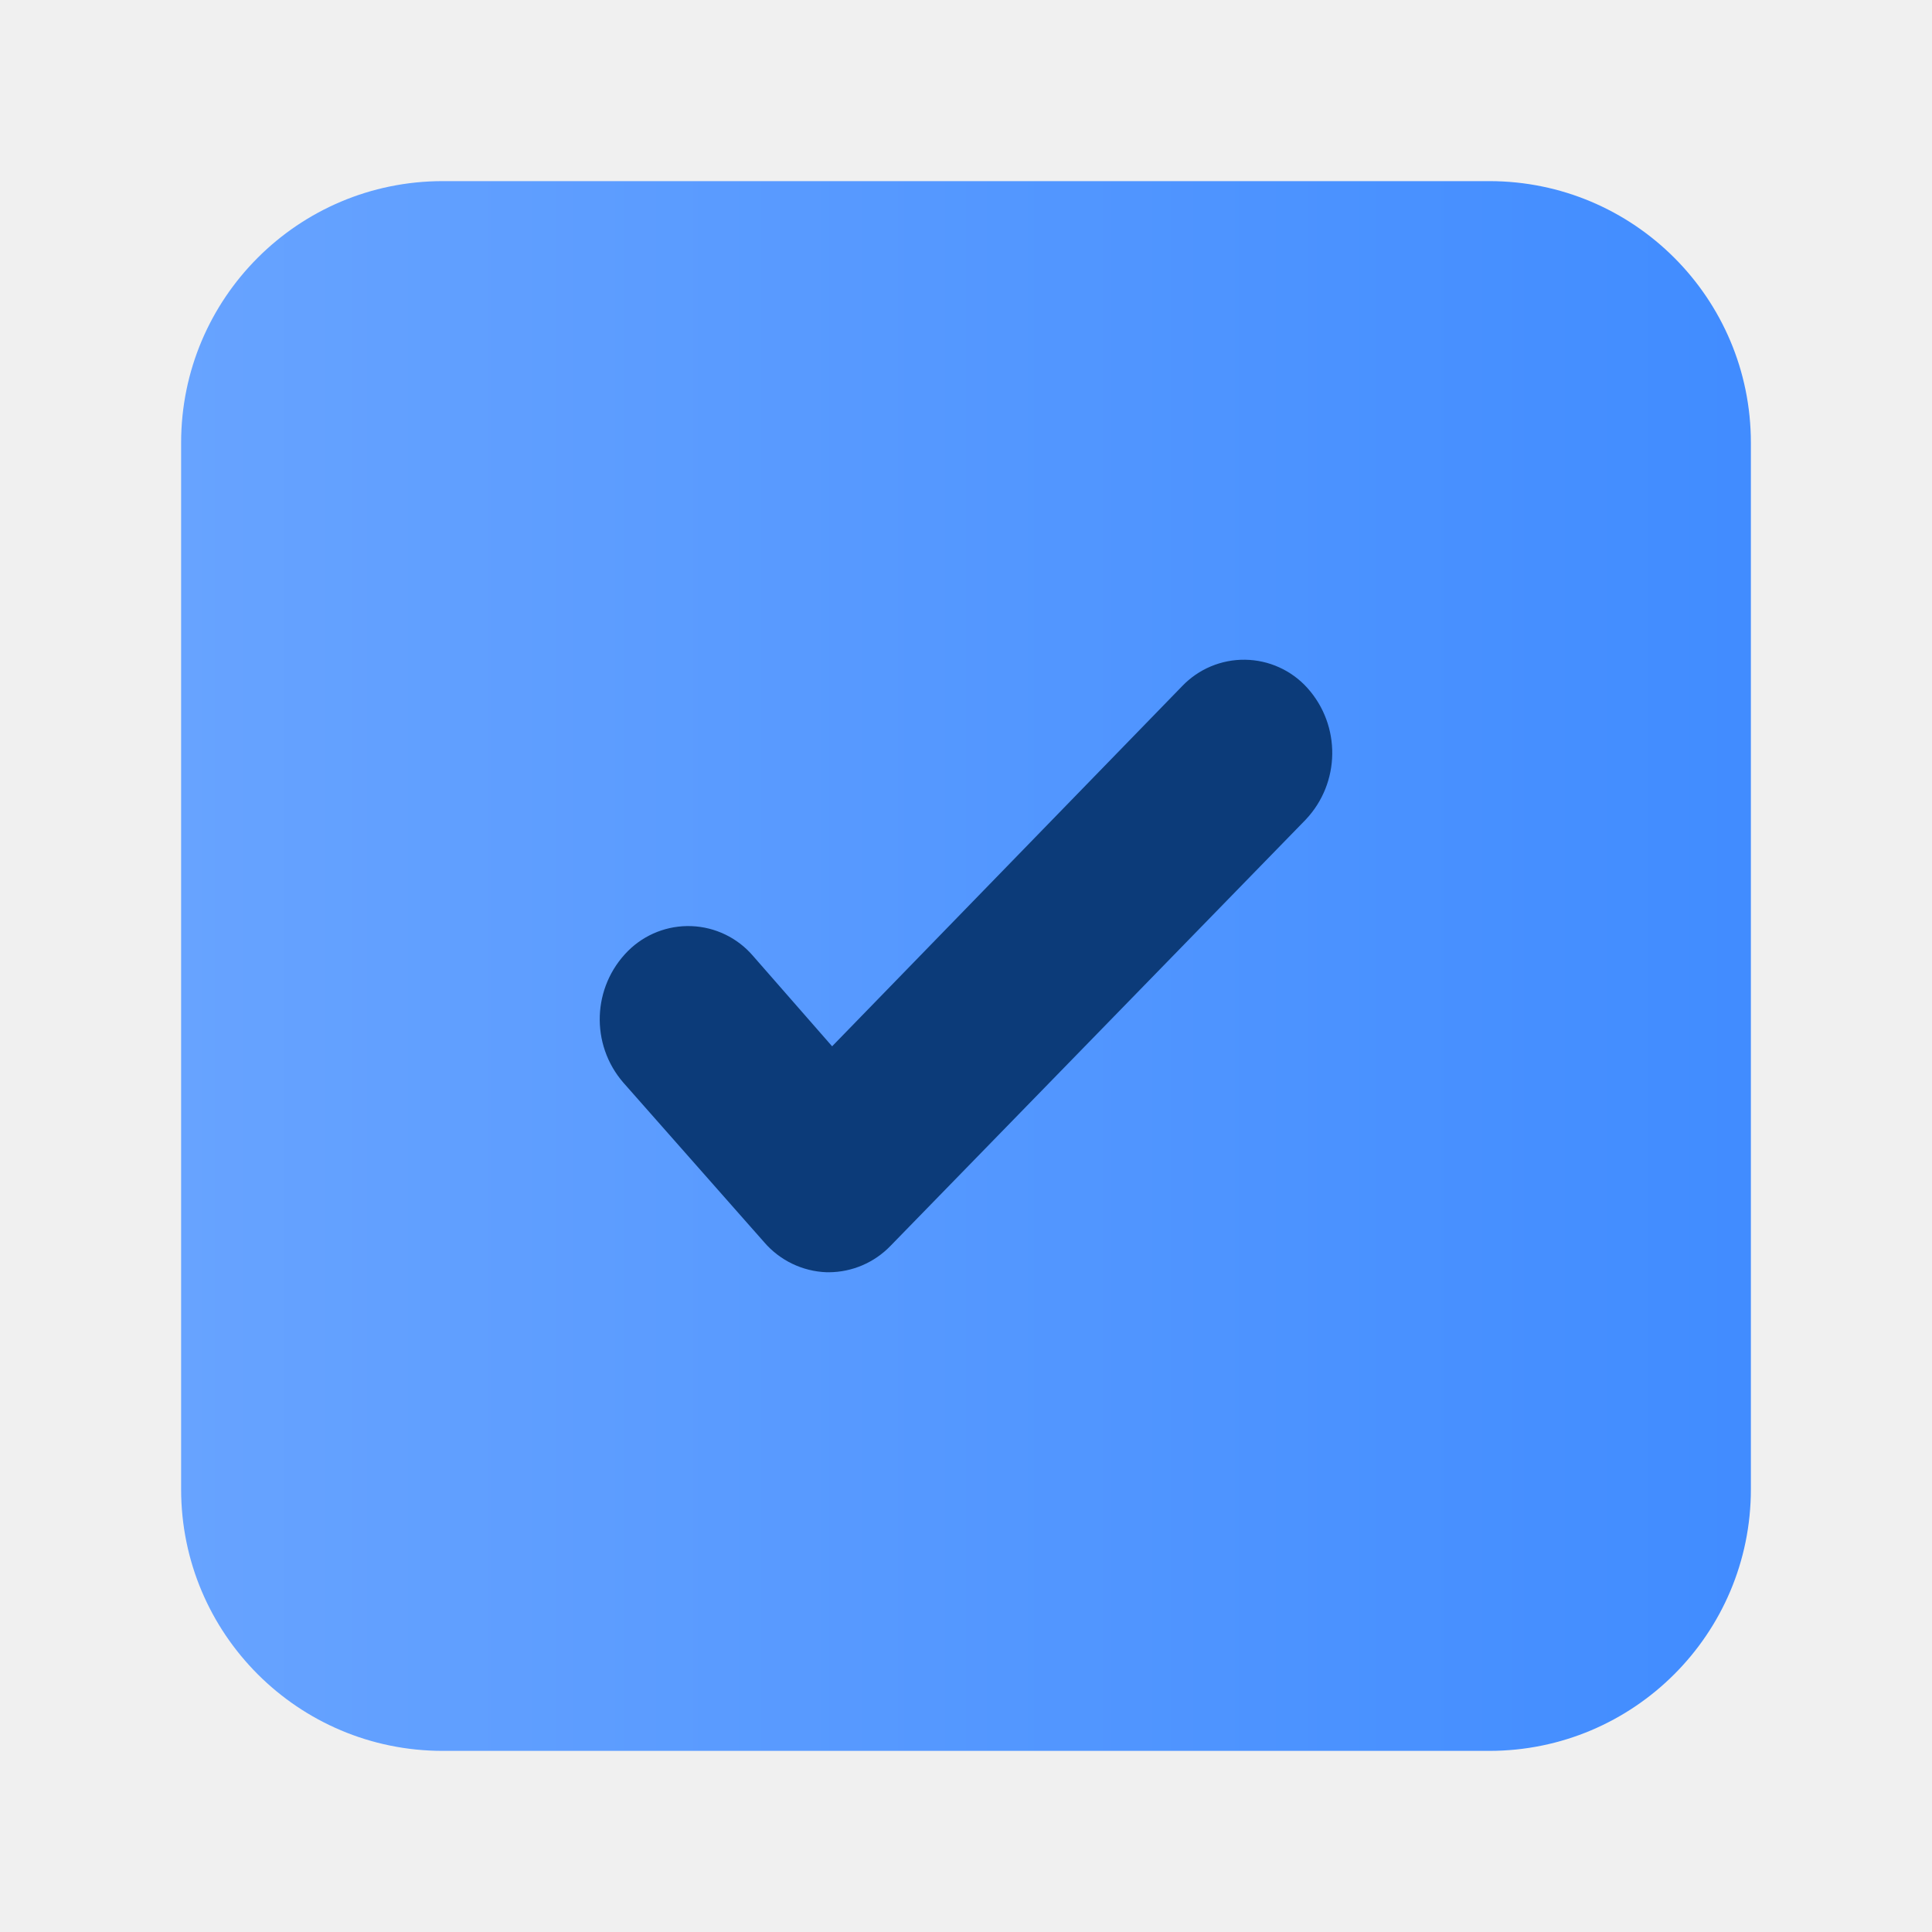
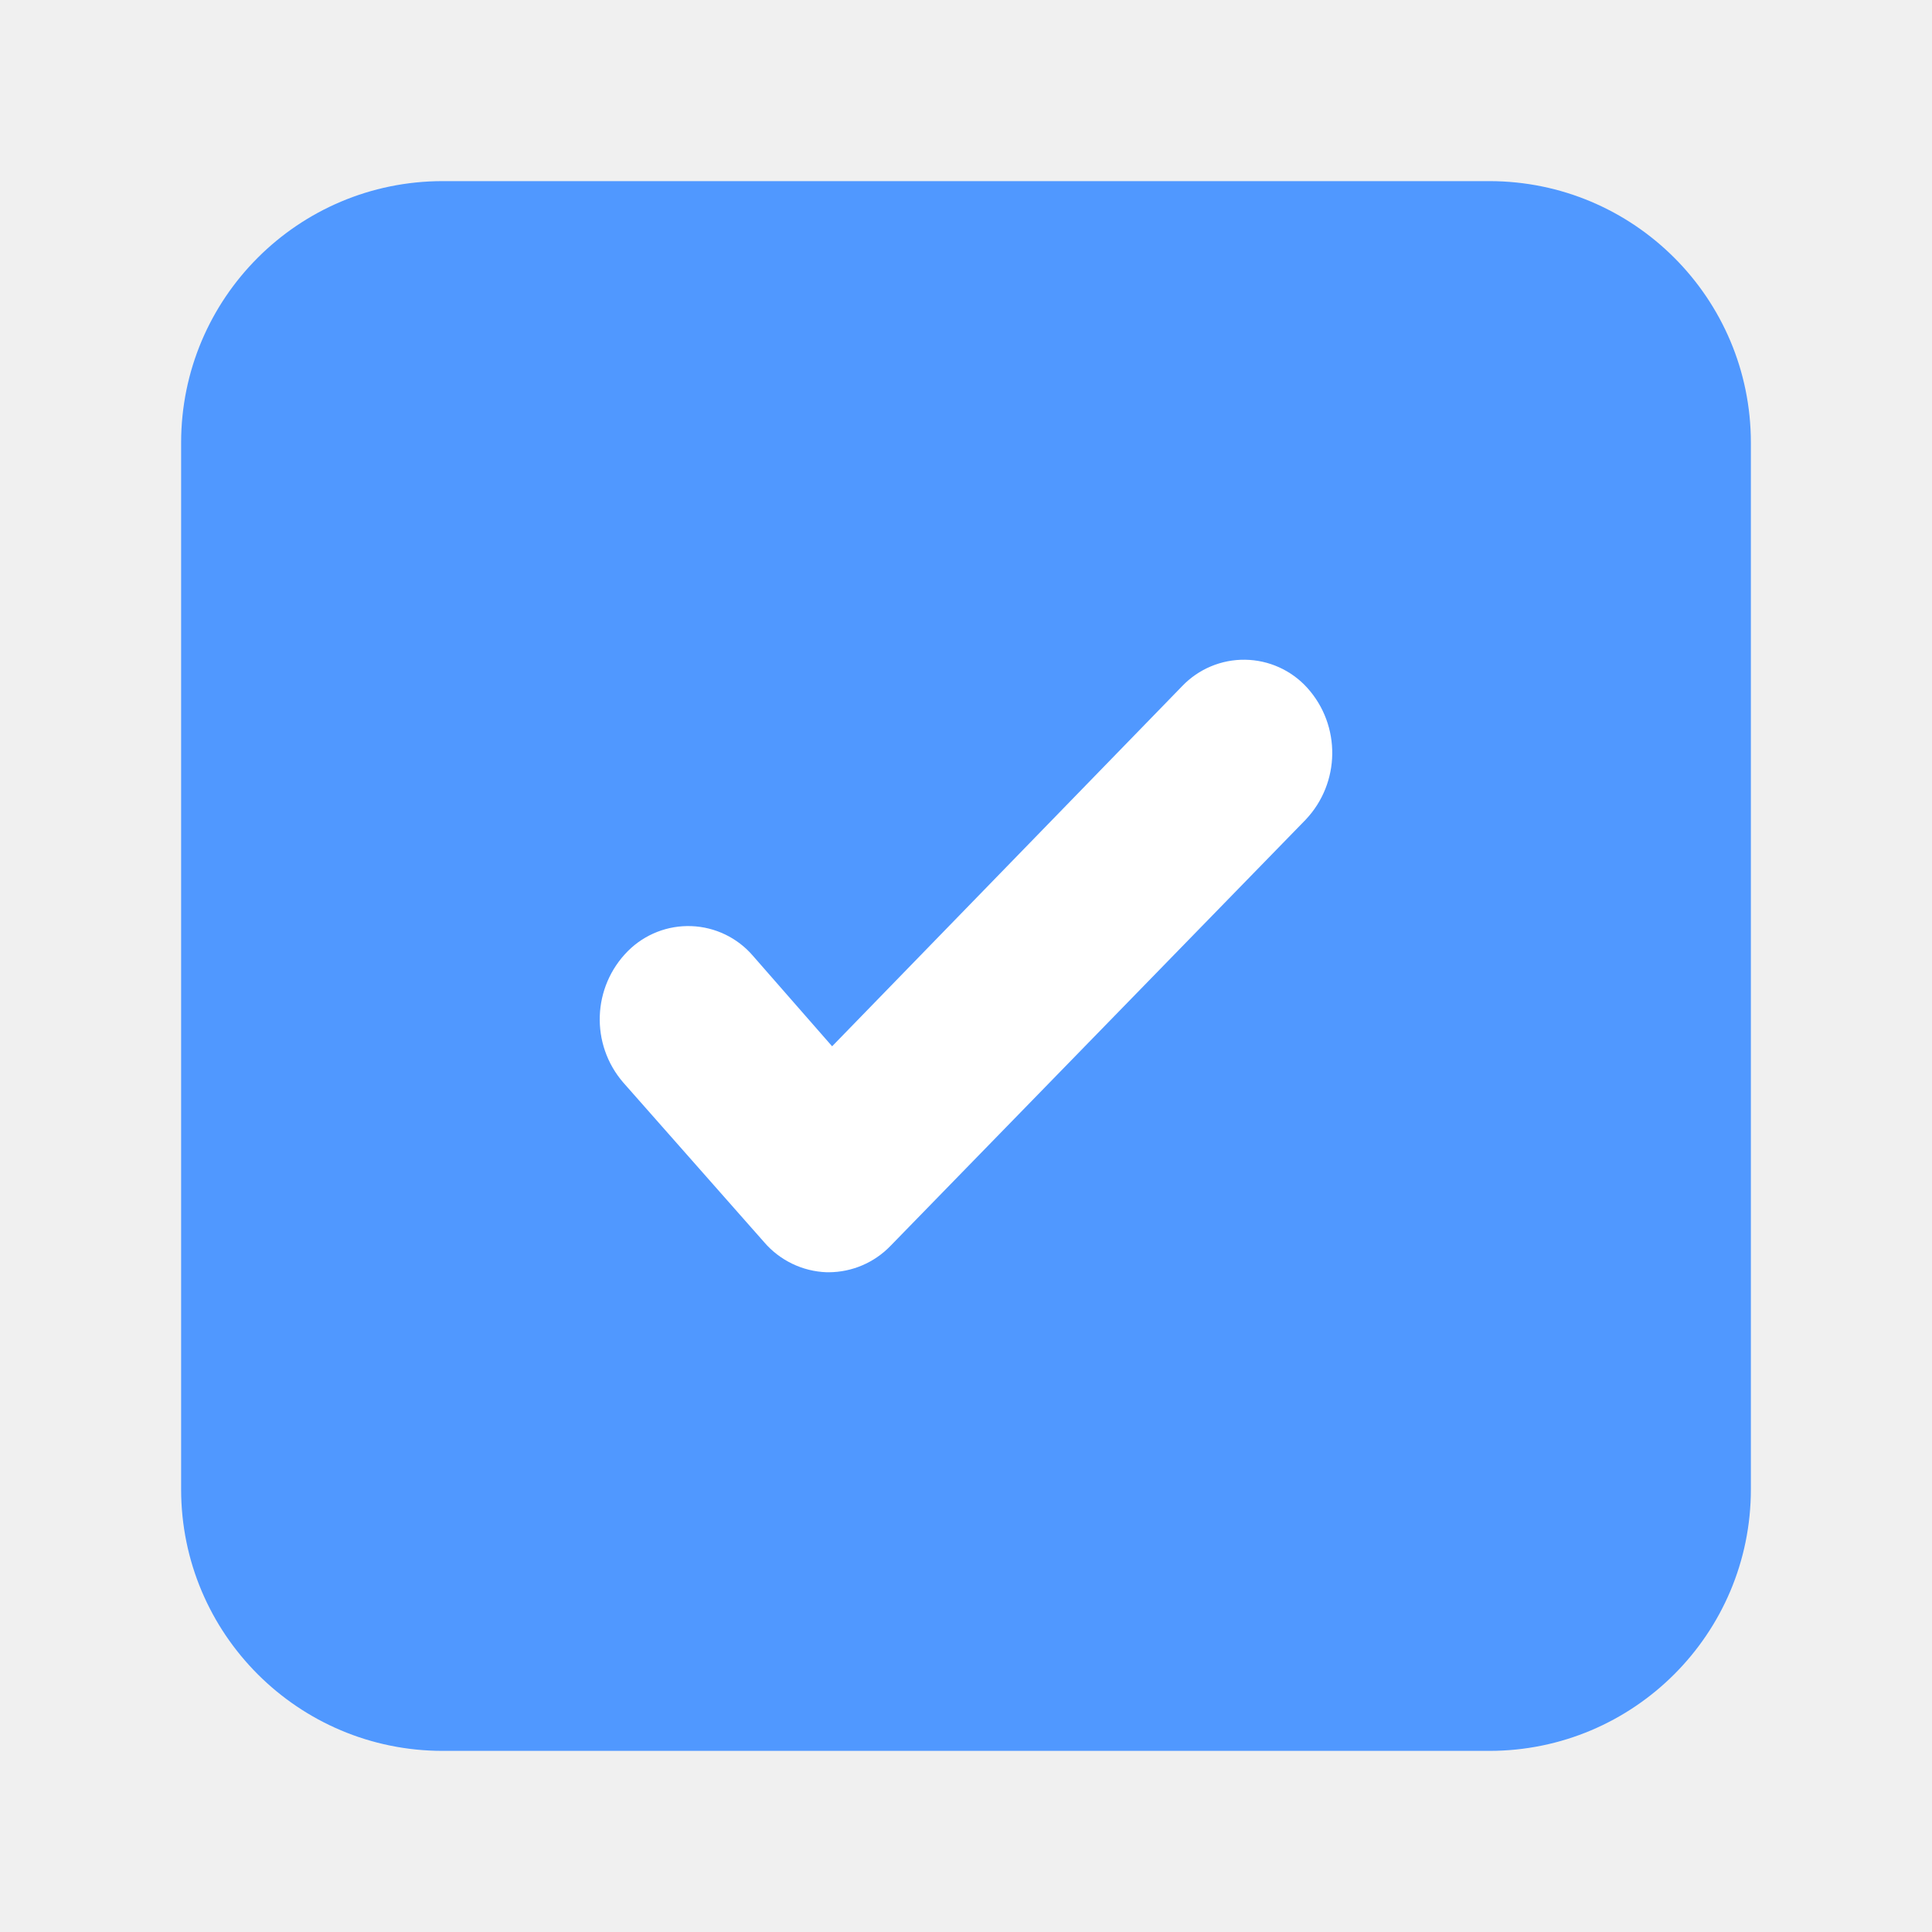
<svg xmlns="http://www.w3.org/2000/svg" id="Icons" viewBox="0 0 128 128">
  <defs>
-     <style>.cls-1{fill:url(#New_Gradient_Swatch_1);}.cls-2{fill:#0c3b79;}</style>
+     <style>.cls-1{fill:url(#New_Gradient_Swatch_1);}.cls-2{fill:#fff;}</style>
    <linearGradient gradientUnits="userSpaceOnUse" id="New_Gradient_Swatch_1" x1="12" x2="116" y1="64" y2="64">
-       <stop offset="0" stop-color="#67a3ff" />
-       <stop offset="1" stop-color="#418cff" />
+       <stop offset="0" stop-color="#5098ff" />
    </linearGradient>
  </defs>
  <rect class="cls-1" height="104" rx="17.33" width="104" x="12" y="12" />
  <path class="cls-2" d="M54.91,84.29h-.14a5.73,5.73,0,0,1-4.15-2L41.3,71.73A6.41,6.41,0,0,1,41.61,63a5.65,5.65,0,0,1,8.27.32l5.25,6L78.32,45.46a5.66,5.66,0,0,1,8.29.11,6.44,6.44,0,0,1-.11,8.74L59,82.54A5.71,5.71,0,0,1,54.91,84.29Z" />
</svg>
